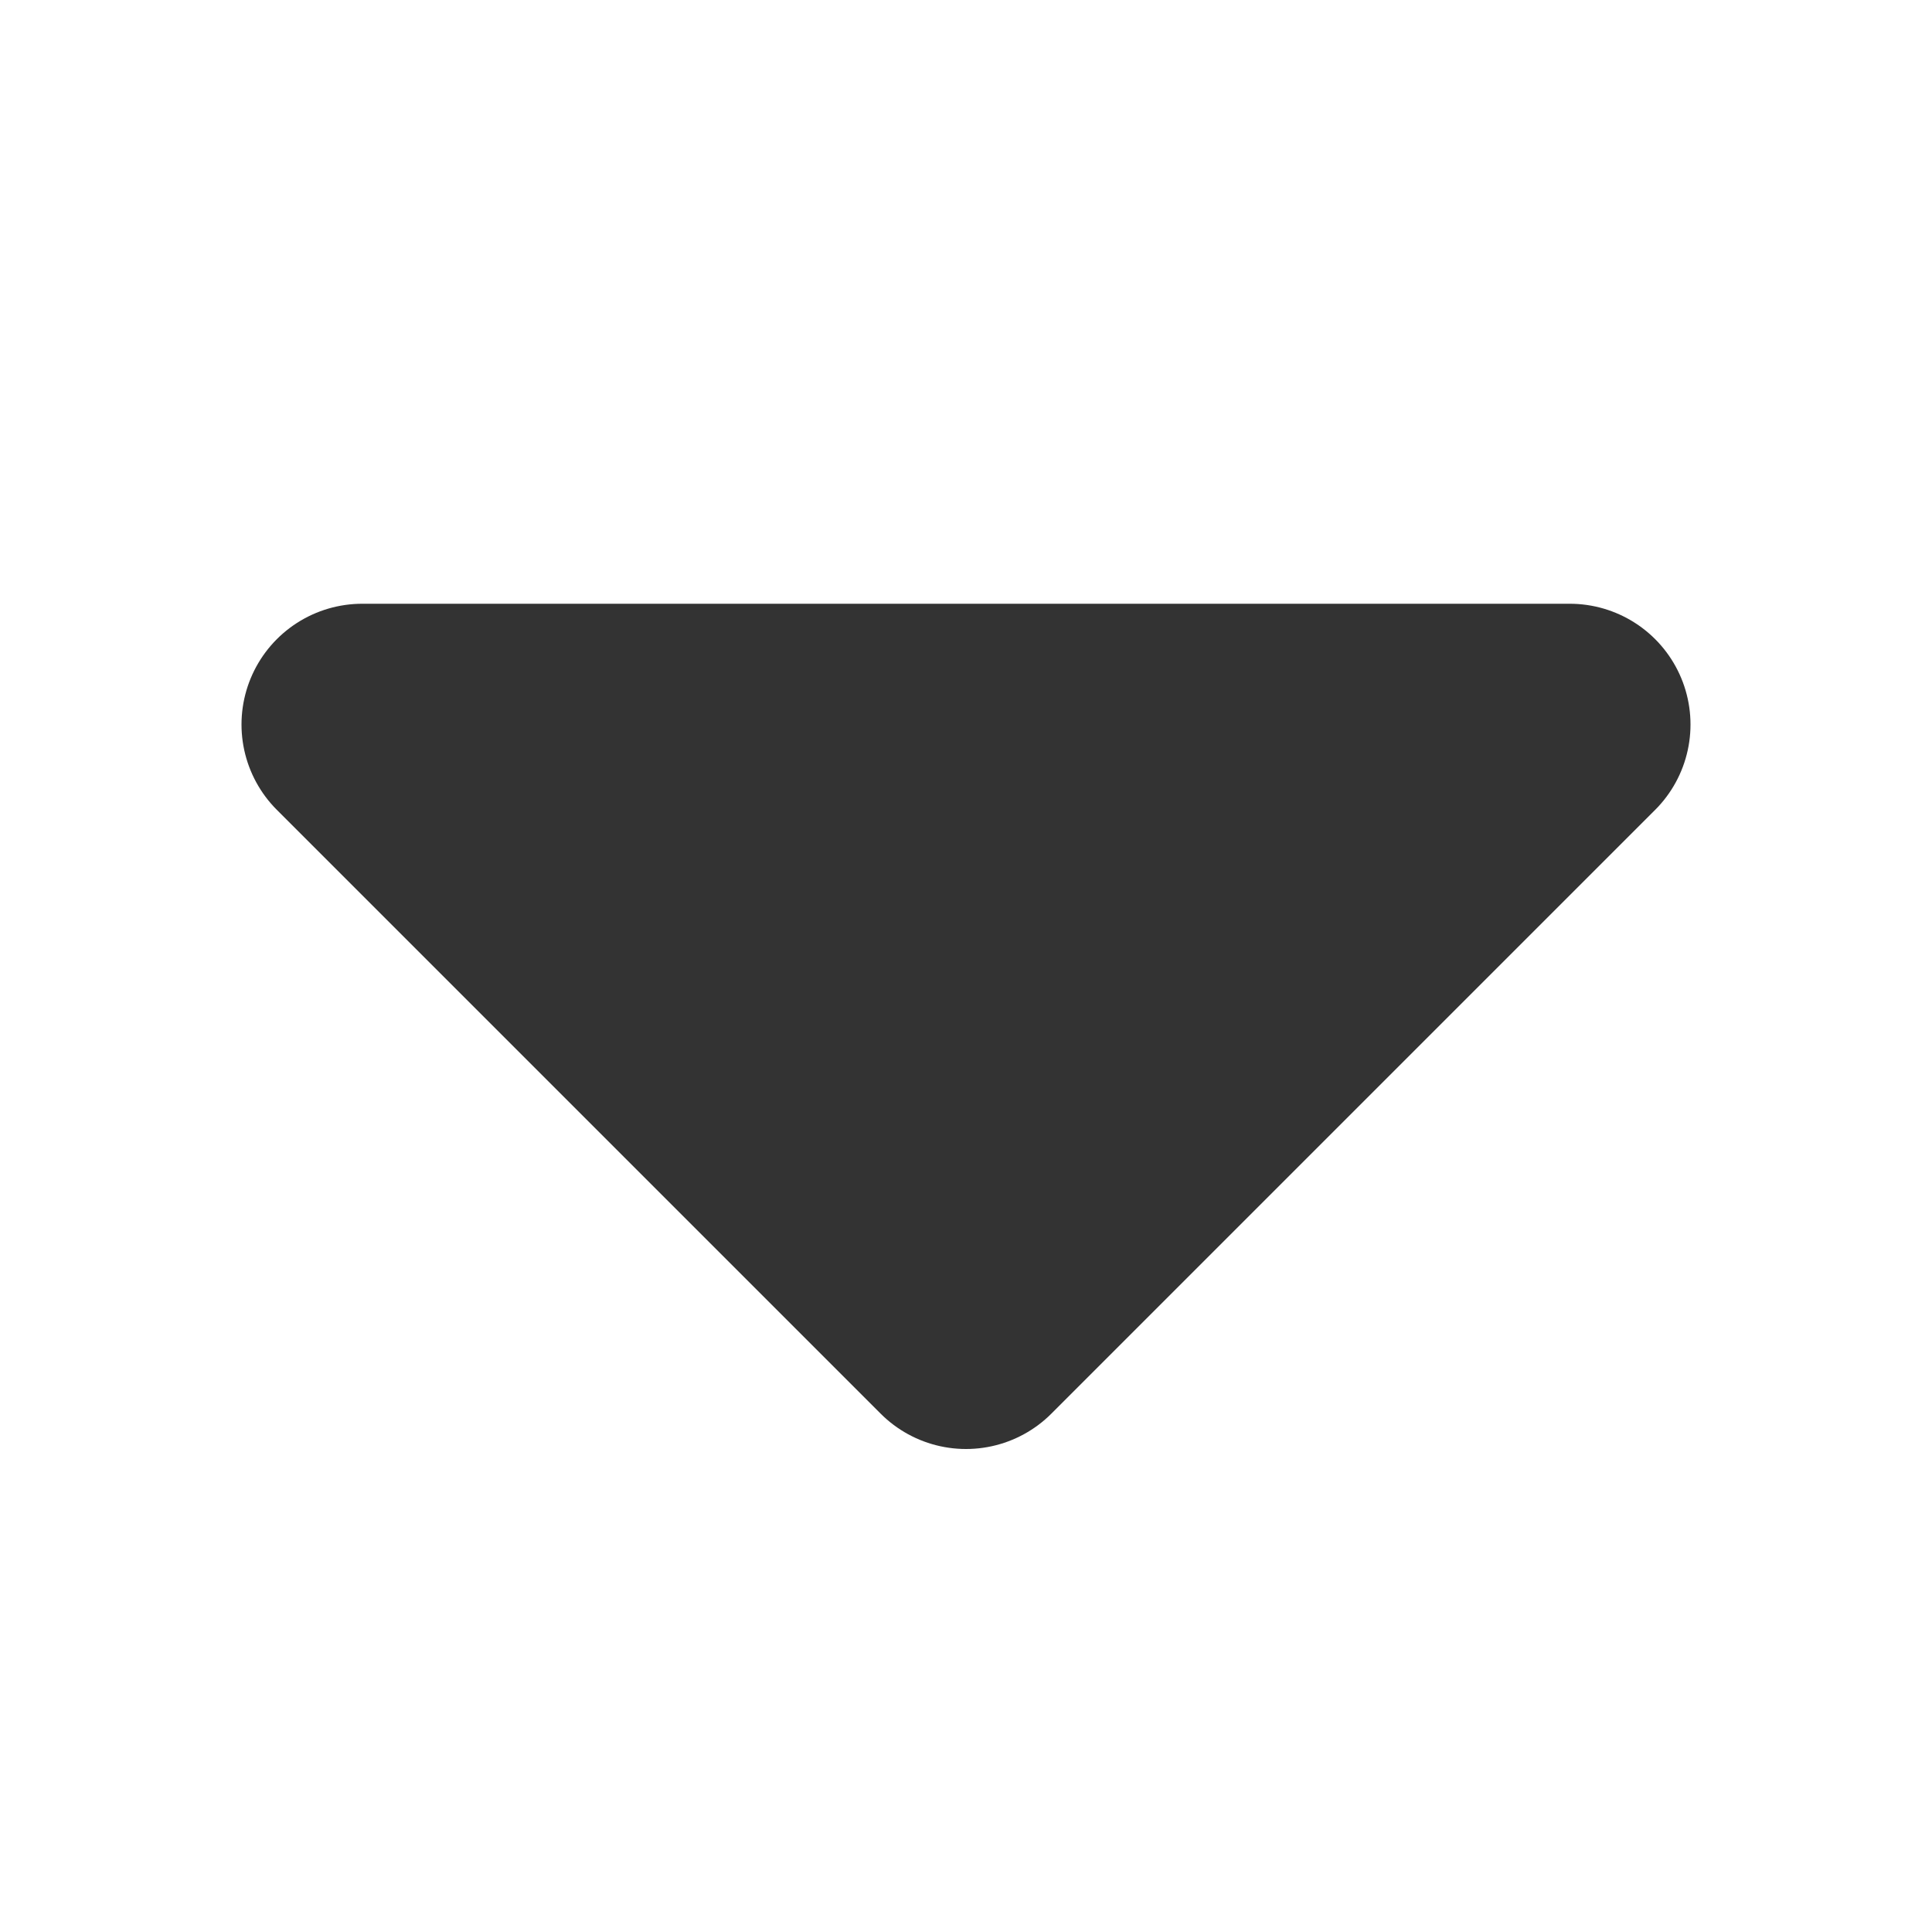
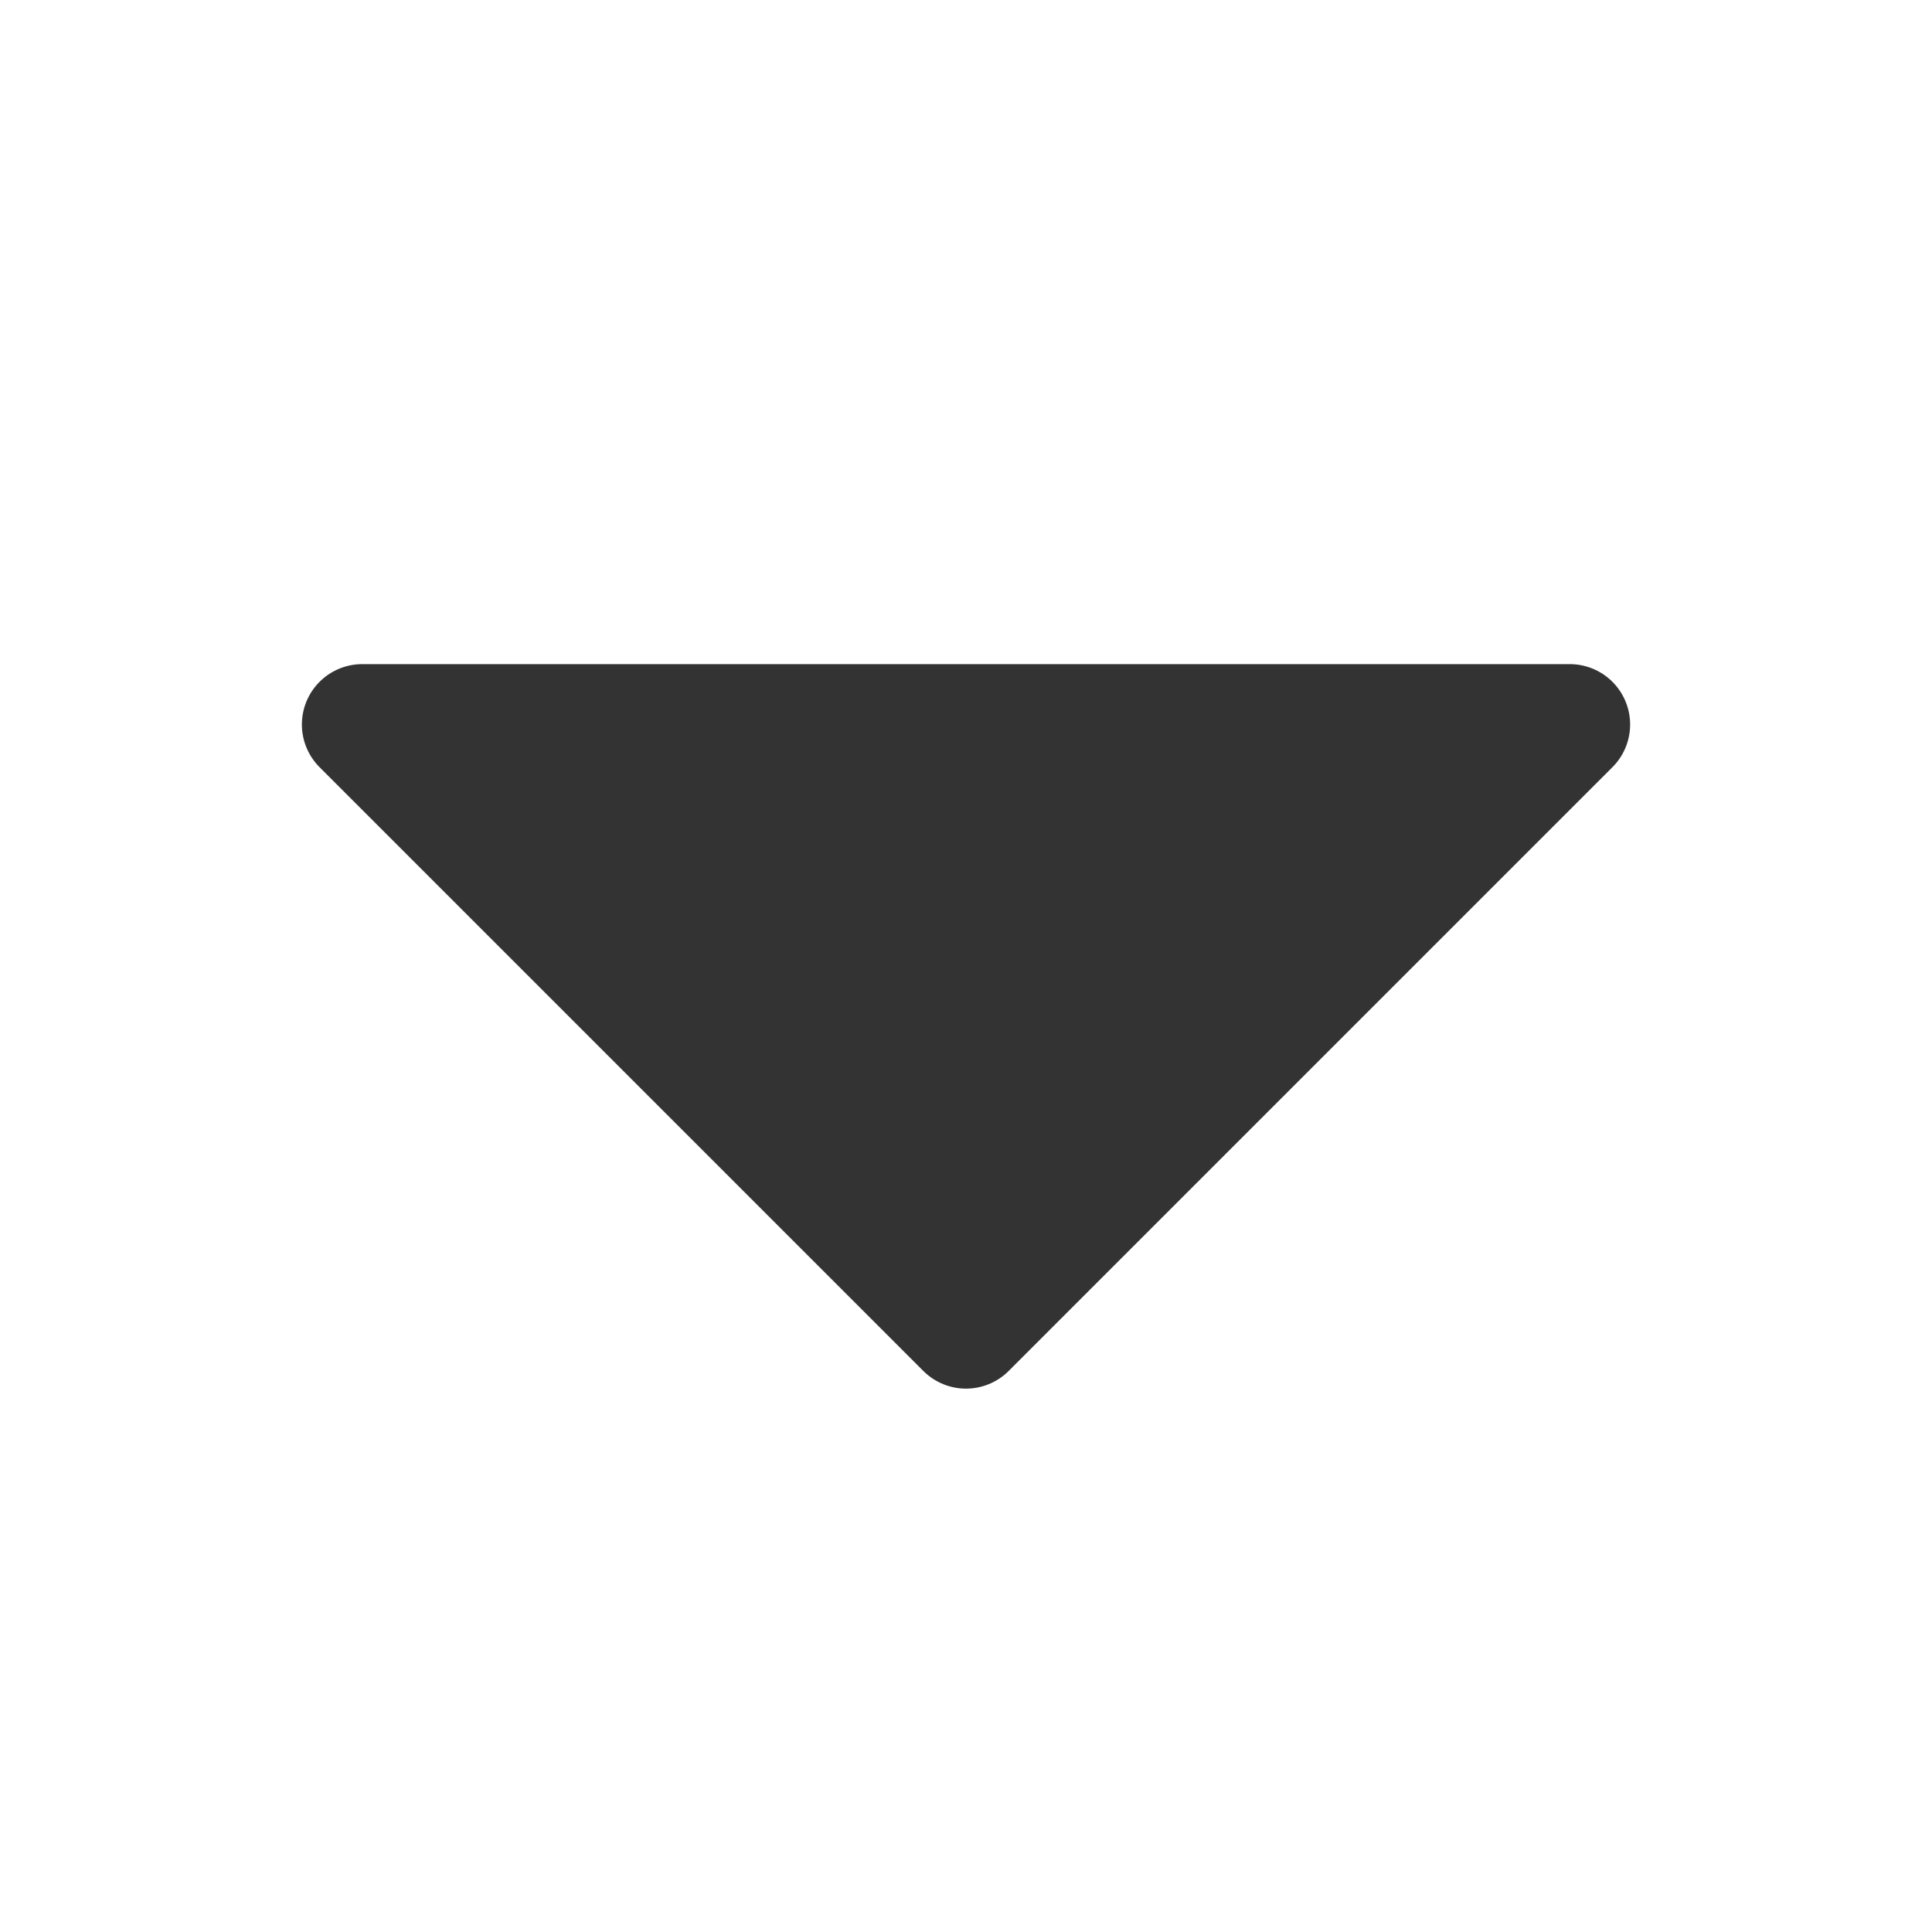
- <svg xmlns="http://www.w3.org/2000/svg" width="8" height="8" viewBox="0 0 8 8" fill="none">
-   <path d="M1.5 3L4 5.5L6.5 3L1.5 3Z" fill="#333333" />
-   <path d="M1.5 3L4 5.5L6.5 3L1.5 3Z" stroke="#333333" stroke-linecap="round" stroke-linejoin="round" />
+ <svg xmlns="http://www.w3.org/2000/svg" width="16" height="16" viewBox="0 0 16 16" fill="none">
+   <path d="M3 6L8 11L13 6L3 6Z" fill="#333333" />
+   <path d="M3 6L8 11L13 6L3 6Z" stroke="#333333" stroke-linecap="round" stroke-linejoin="round" />
</svg>
